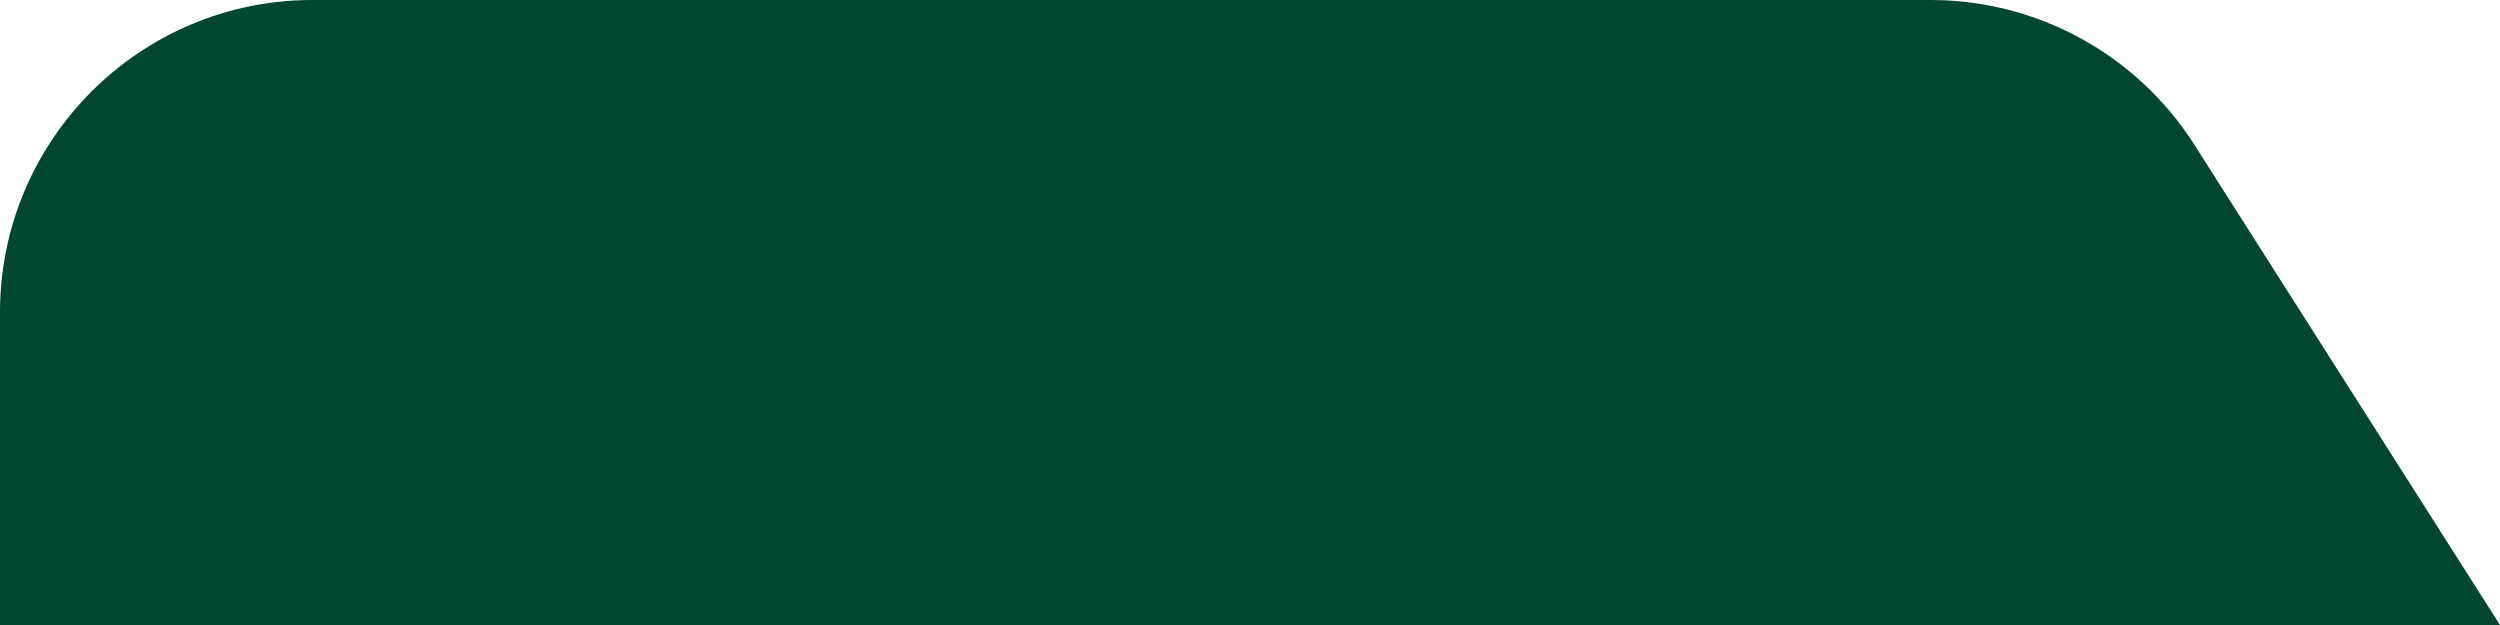
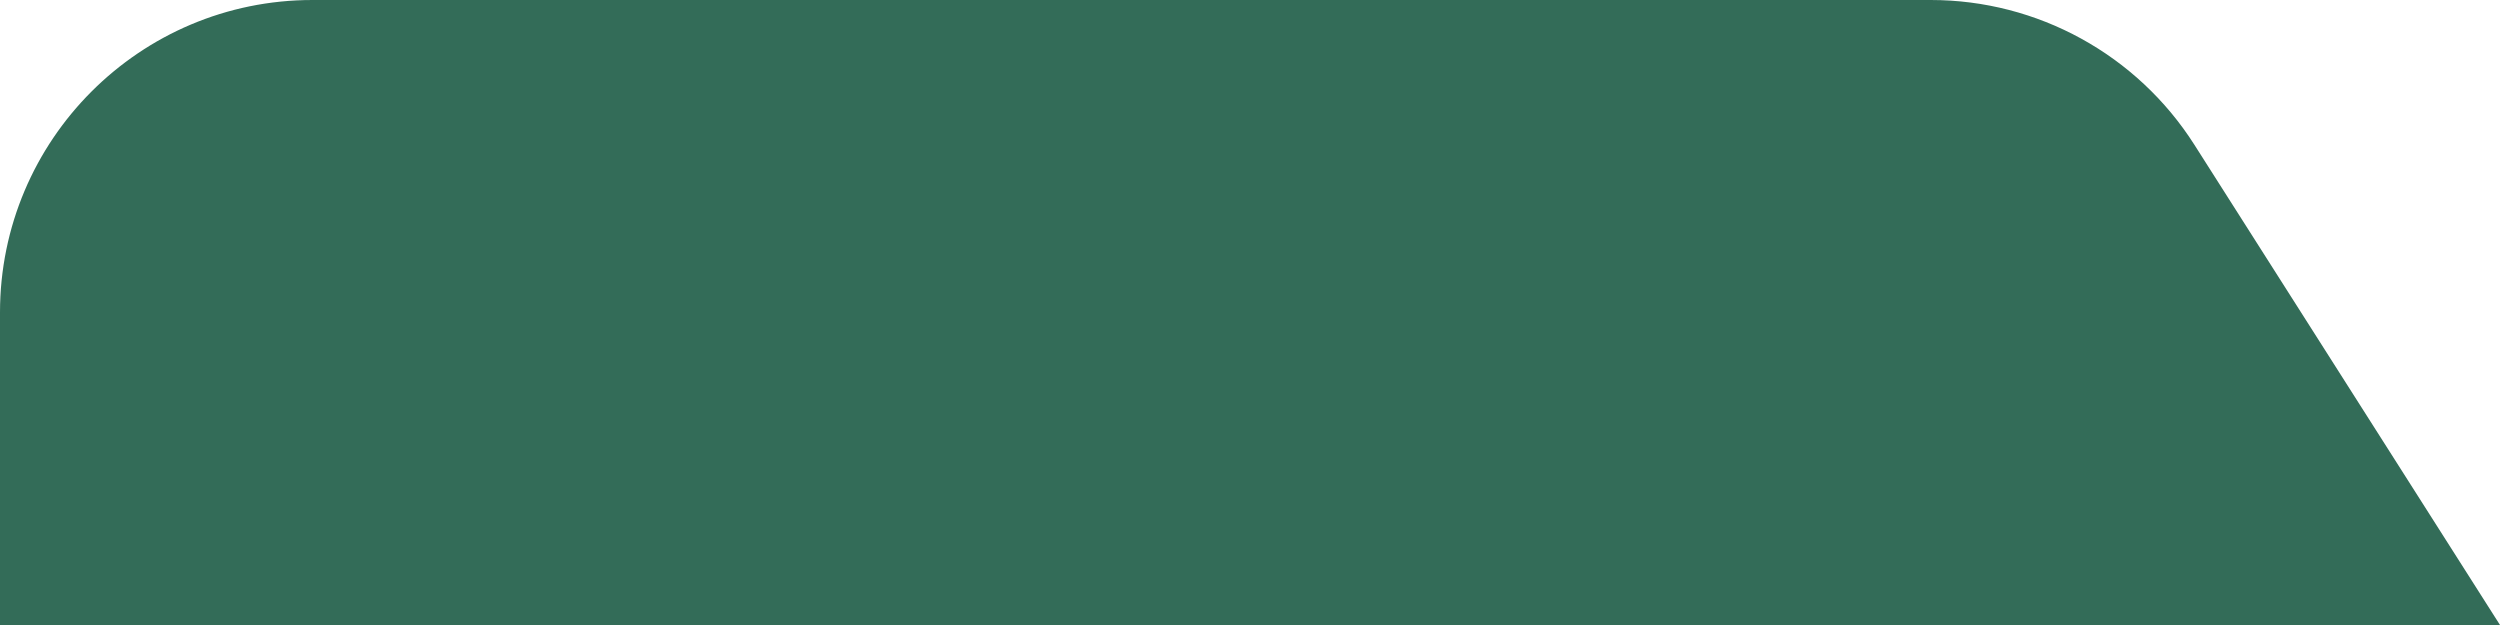
<svg xmlns="http://www.w3.org/2000/svg" width="176" height="44" viewBox="0 0 176 44" fill="none" preserveAspectRatio="none">
-   <path d="M0 22V44H176L154.484 10.19C150.446 3.844 143.445 0 135.923 0H22C9.85 0 0 9.85 0 22Z" fill="#01472F" />
+   <path d="M0 22V44H176L154.484 10.19C150.446 3.844 143.445 0 135.923 0H22C9.85 0 0 9.85 0 22Z" fill="#01472FCC" />
</svg>
